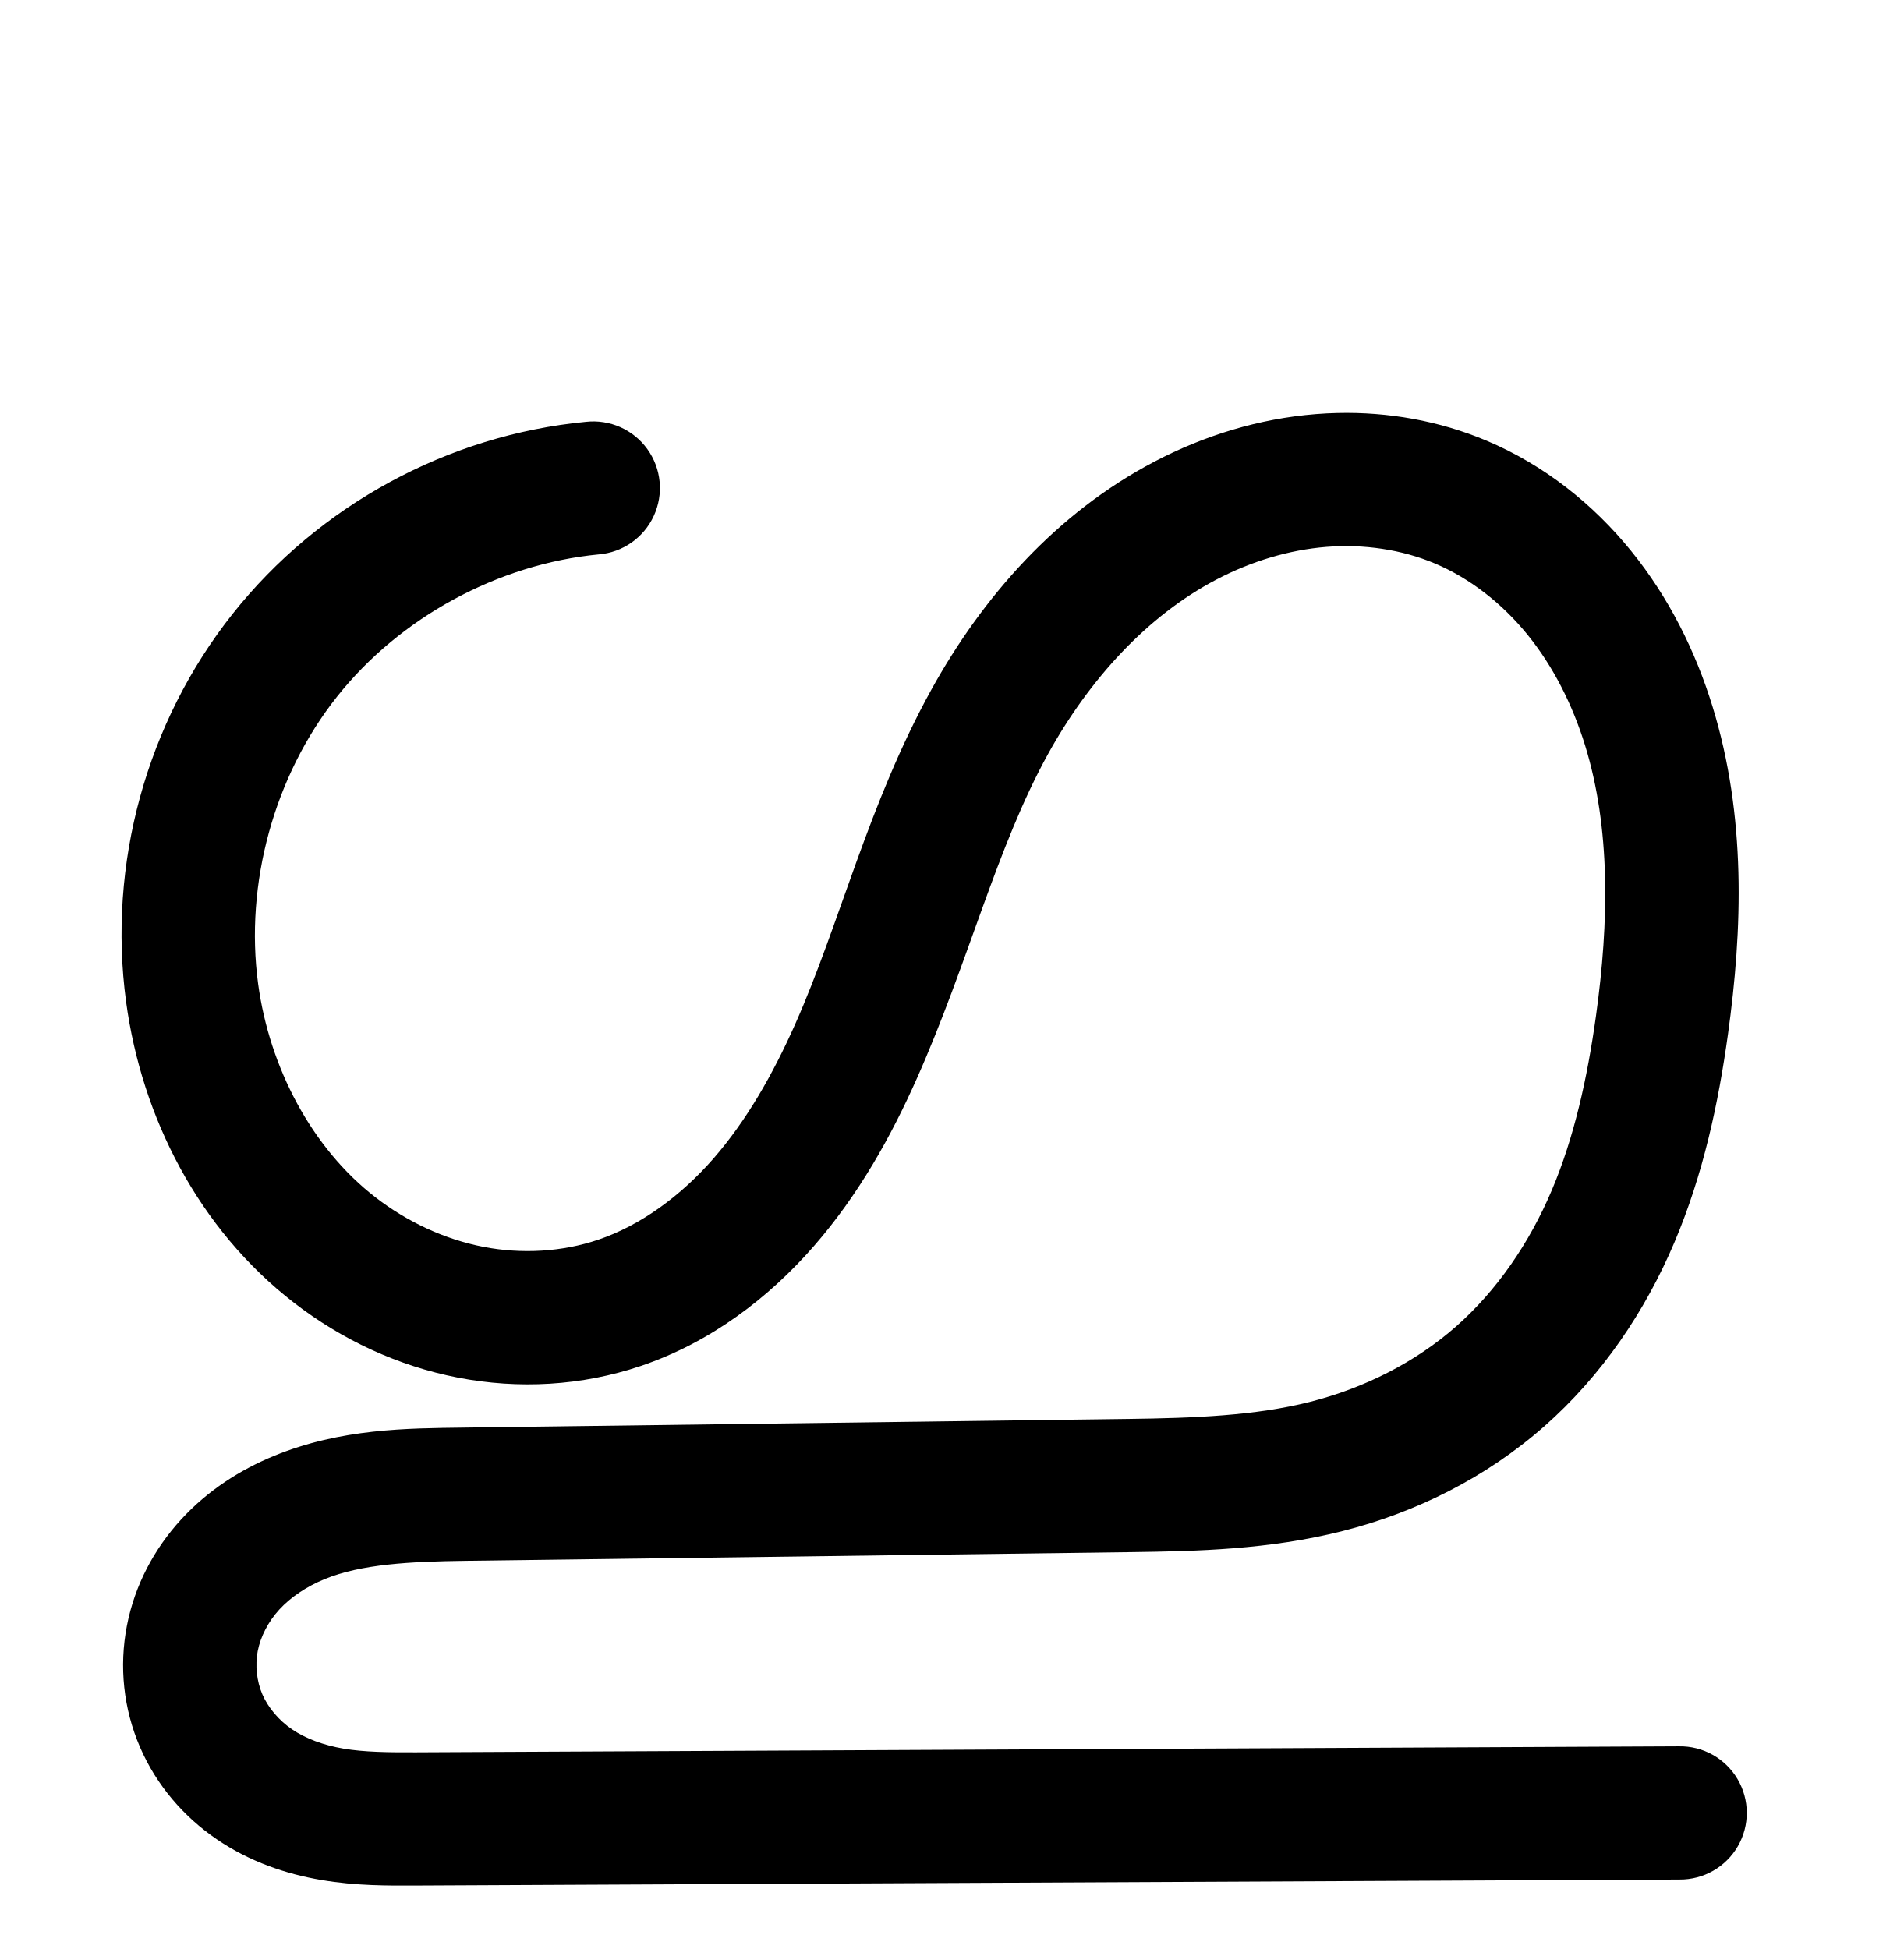
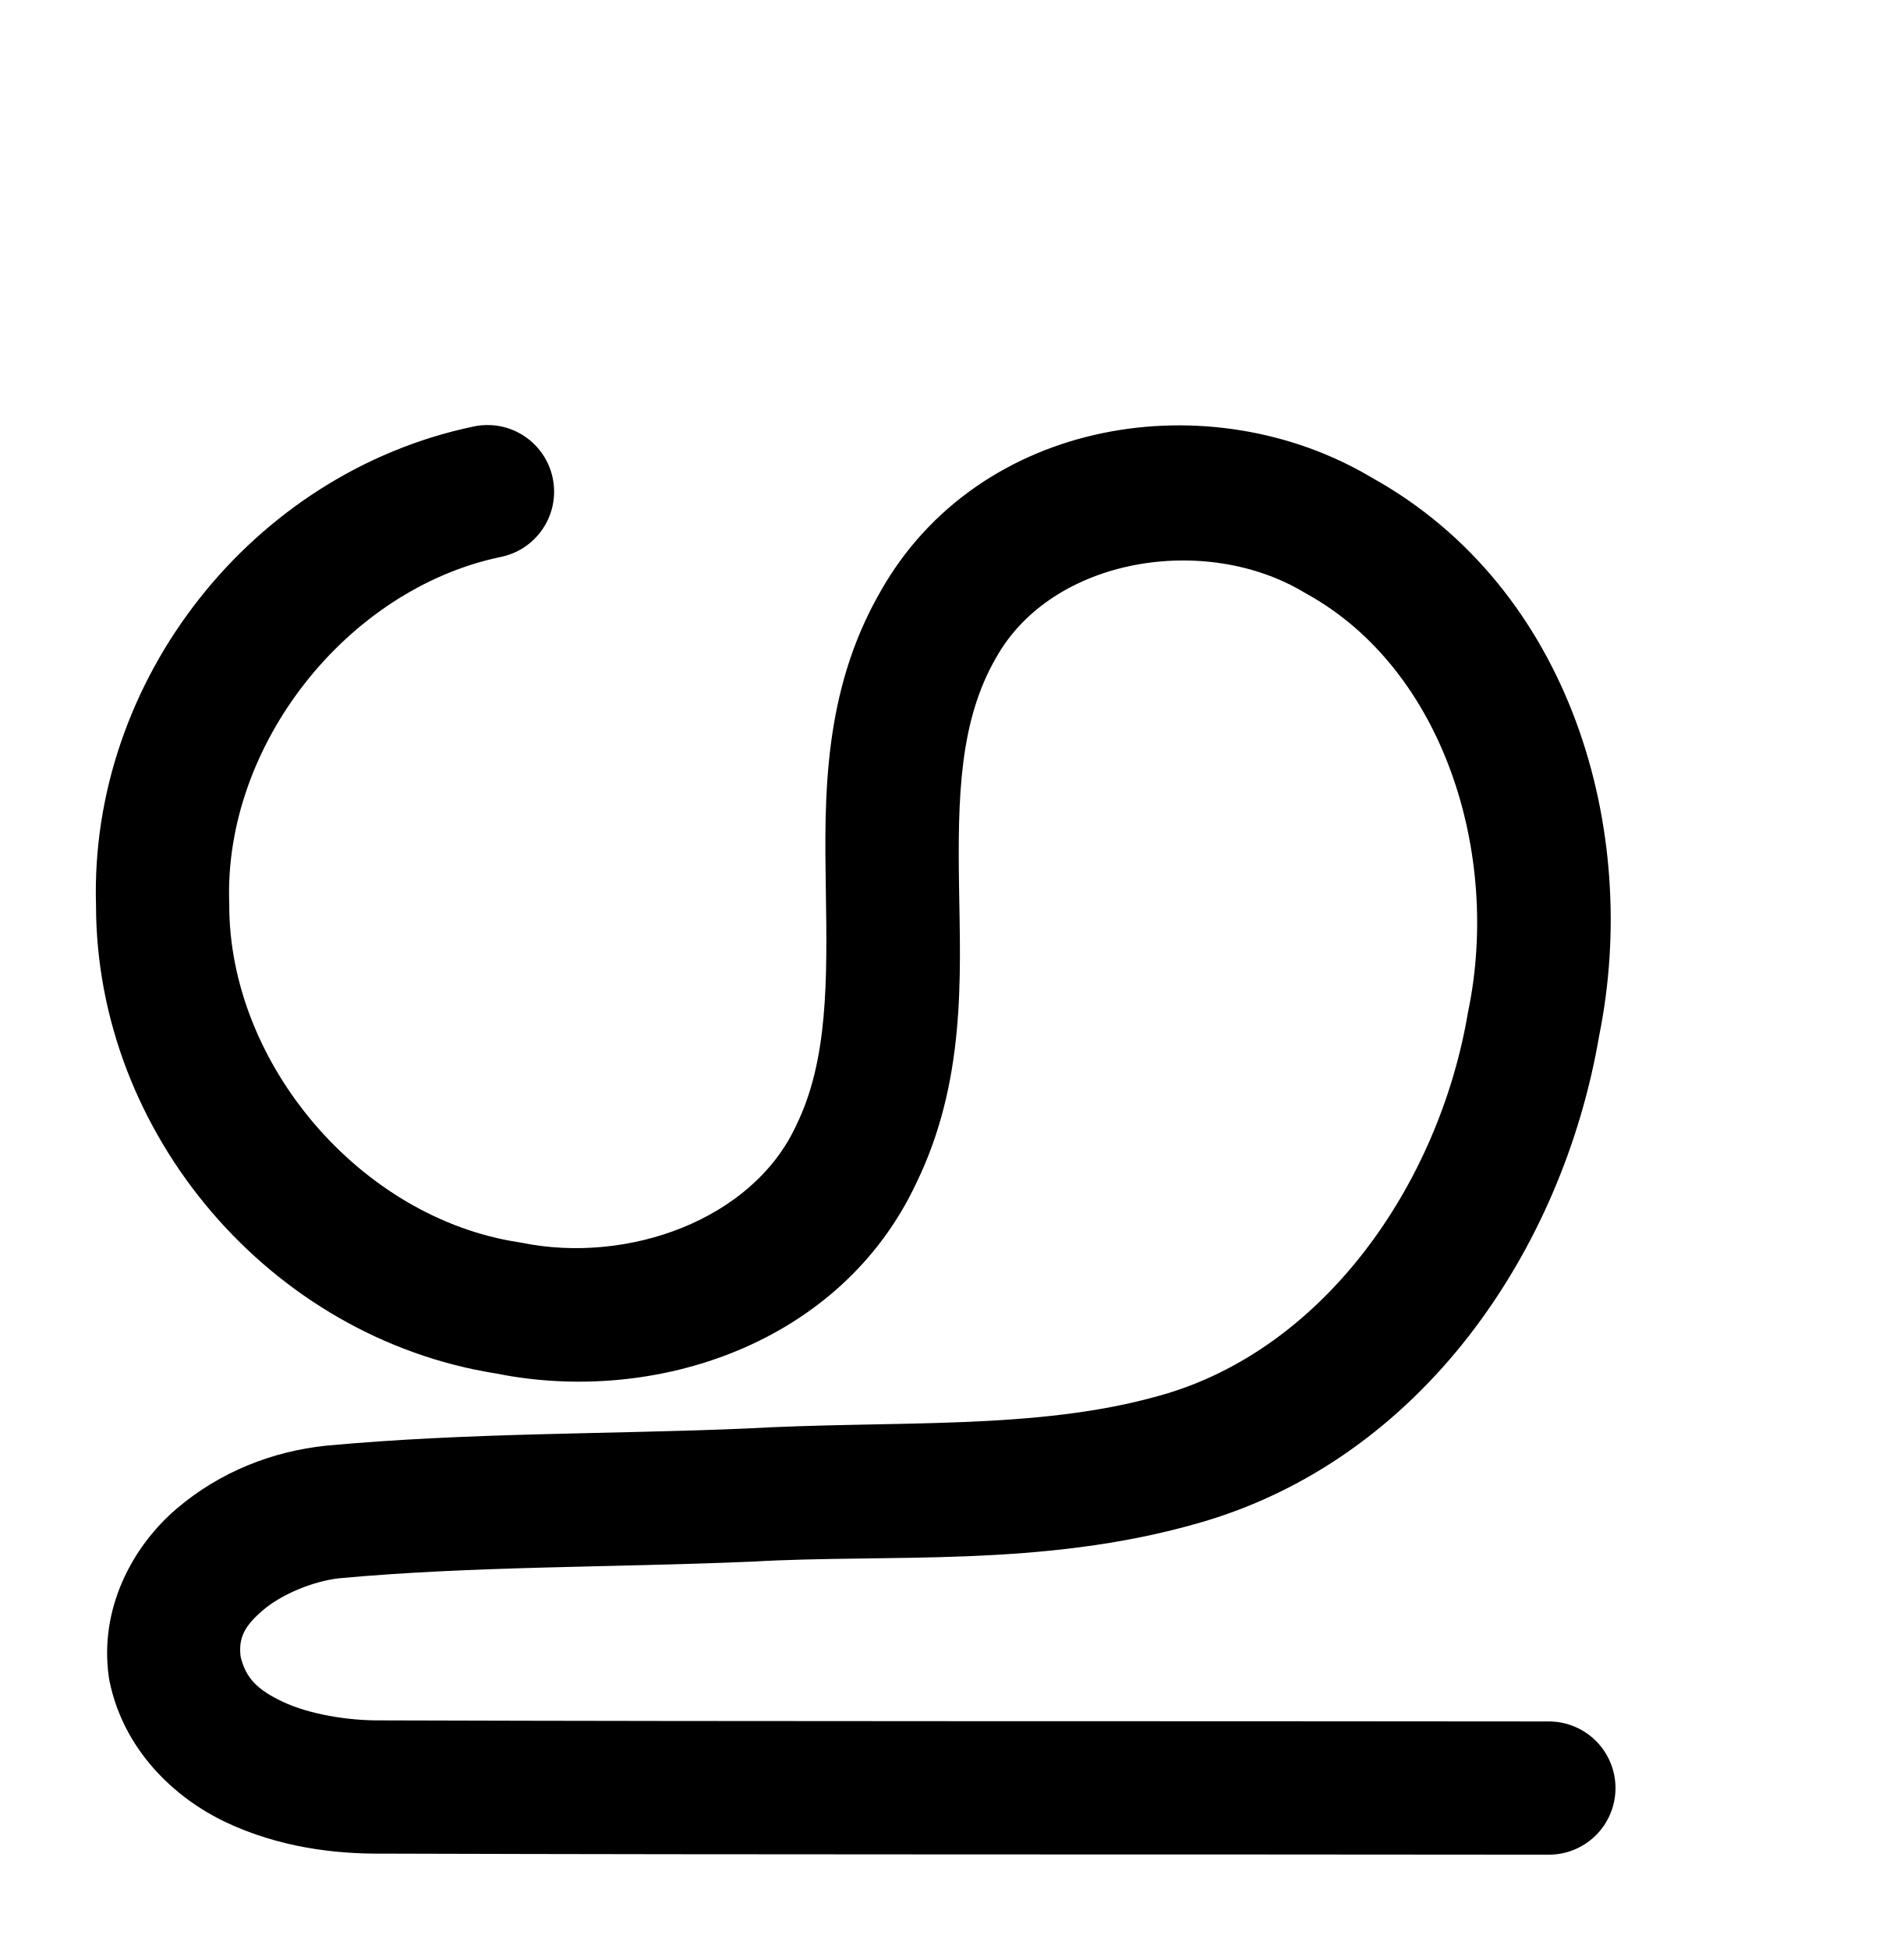
<svg xmlns="http://www.w3.org/2000/svg" width="2000" height="2048" id="svg2992" version="1.1">
  <defs id="defs5498">
    </defs>
  <g id="layer1" transform="translate(0,1048)">
-     <g id="layer1-5" transform="translate(11.36815,11.20096)">
-       <g transform="translate(-2004.688,18.96352)" id="layer1-59">
-         <g transform="translate(-1168.803,138.6955)" id="layer1-9">
-           <g transform="translate(664.4721,-559.5411)" id="layer1-0">
-             <g transform="translate(-1168.803,138.6955)" id="layer1-9-8">
-               <path style="color:#000000;font-style:normal;font-variant:normal;font-weight:normal;font-stretch:normal;font-size:medium;line-height:normal;font-family:sans-serif;text-indent:0;text-align:start;text-decoration:none;text-decoration-line:none;text-decoration-style:solid;text-decoration-color:#000000;letter-spacing:normal;word-spacing:normal;text-transform:none;direction:ltr;block-progression:tb;writing-mode:lr-tb;baseline-shift:baseline;text-anchor:start;clip-rule:nonzero;display:inline;overflow:visible;visibility:visible;opacity:1;isolation:auto;mix-blend-mode:normal;color-interpolation:sRGB;color-interpolation-filters:linearRGB;solid-color:#000000;solid-opacity:1;fill:#000000;fill-opacity:1;fill-rule:evenodd;stroke:none;stroke-width:140;stroke-linecap:round;stroke-linejoin:round;stroke-miterlimit:4;stroke-dasharray:none;stroke-dashoffset:0;stroke-opacity:1;color-rendering:auto;image-rendering:auto;shape-rendering:auto;text-rendering:auto;enable-background:accumulate" d="m 5071.723,-362.066 c -7.561,0.175 -15.111,0.561 -22.635,1.158 -60.061,4.764 -117.584,22.665 -169.461,49.828 -103.659,54.276 -181.102,142.91 -234.518,239.557 -66.376,120.096 -96.004,245.499 -143.086,351.484 -23.506,52.913 -51.272,101.609 -85.865,141.293 -34.352,39.407 -76.491,70.286 -121.168,85.424 -37.798,12.807 -80.34,15.306 -120.654,7.492 -40.426,-7.836 -79.857,-26.119 -113.359,-52.014 -66.834,-51.658 -111.403,-136.26 -123.311,-224.316 -14.237,-105.282 16.864,-218.541 82.871,-301.787 66.007,-83.246 169.196,-139.348 274.951,-149.486 a 70.007,70.007 0 1 0 -13.359,-139.361 c -145.032,13.903 -280.769,87.702 -371.291,201.865 -90.522,114.164 -131.433,263.149 -111.908,407.531 16.416,121.396 76.035,238.726 176.43,316.324 50.112,38.733 109.013,66.412 172.336,78.686 63.434,12.296 129.929,8.768 192.221,-12.338 73.322,-24.843 134.26,-71.517 181.775,-126.025 47.274,-54.231 81.201,-115.505 108.275,-176.451 54.078,-121.733 83.516,-242.61 137.674,-340.598 43.081,-77.946 103.861,-144.996 176.928,-183.254 36.485,-19.104 76.221,-31.168 115.59,-34.291 39.238,-3.112 79.033,2.761 113.769,17.379 36.852,15.508 70.817,42.052 97.539,75.018 26.843,33.114 47.163,73.252 60.451,116.367 26.658,86.496 25.208,184.805 11.373,284.246 -9.064,65.148 -22.845,127.415 -46.428,183.057 -23.438,55.298 -57.632,105.312 -100.584,143.127 -42.798,37.68 -96.511,64.8 -153.697,79.268 -57.277,14.49 -121.584,16.96 -190.045,17.854 l -698.633,9.123 c -59.366,0.775 -129.199,0.813 -199.644,29.758 -35.408,14.549 -69.457,36.224 -97.467,66.742 -28.196,30.72 -48.699,68.881 -56.996,111.654 -8.329,42.939 -3.659,87.309 13.785,127.674 17.415,40.297 46.093,73.272 80.883,96.951 34.567,23.528 72.627,36.333 109.541,42.603 36.726,6.239 70.439,5.969 100.201,5.828 l 1326.861,-6.299 a 70.007,70.007 0 1 0 -0.666,-139.998 l -1326.859,6.299 c -29.169,0.139 -54.716,-0.223 -76.09,-3.853 a 70.007,70.007 0 0 0 -0,0 c -21.186,-3.599 -40.06,-10.683 -54.211,-20.314 -13.928,-9.48 -25.181,-22.956 -31.145,-36.756 -5.934,-13.731 -7.755,-30.56 -4.861,-45.475 2.925,-15.08 11.048,-30.952 22.701,-43.648 11.839,-12.899 28.43,-24.066 47.531,-31.914 38.575,-15.85 89.777,-18.5 148.266,-19.264 l 698.633,-9.123 c 70.053,-0.915 145.535,-2.633 222.553,-22.117 77.109,-19.507 150.701,-56.056 211.875,-109.914 61.02,-53.723 106.35,-121.327 136.971,-193.572 30.475,-71.902 46.166,-146.342 56.191,-218.398 15.322,-110.124 19.411,-229.07 -16.248,-344.771 -17.87,-57.984 -45.707,-114.223 -85.482,-163.291 -39.896,-49.217 -91.337,-90.374 -151.994,-115.9 -50.048,-21.061 -103.582,-30.281 -156.508,-29.059 z" id="path4502-2-1-0-0" />
-               <path id="path4502-2-1-0-0-6" d="m 4419.239,1580.604 c -125.394,12.021 -244.855,76.97 -323.12,175.675 -78.265,98.705 -114.271,229.827 -97.39,354.659 14.162,104.726 66.256,205.693 149.87,270.322 41.807,32.314 90.973,55.294 142.847,65.349 51.874,10.055 106.393,7.042 156.438,-9.915 58.999,-19.991 110.538,-58.766 151.472,-105.724 40.934,-46.958 71.78,-101.944 97.07,-158.873 50.58,-113.859 80.114,-236.999 140.38,-346.04 48.248,-87.296 117.36,-165.139 205.723,-211.406 44.181,-23.133 92.81,-38.116 142.525,-42.06 49.715,-3.943 100.489,3.296 146.456,22.64 48.755,20.517 91.457,54.368 124.766,95.459 33.309,41.091 57.387,89.279 72.967,139.829 31.159,101.099 28.389,209.726 13.811,314.509 -9.545,68.602 -24.281,136.955 -51.31,200.727 -27.029,63.772 -66.791,122.581 -118.777,168.35 -51.986,45.77 -115.639,77.604 -182.786,94.591 -67.148,16.987 -137.041,19.081 -206.298,19.986 l -698.634,9.123 c -58.927,0.769 -119.445,2.114 -173.955,24.511 -27.255,11.199 -52.574,27.619 -72.499,49.327 -19.925,21.709 -34.237,48.725 -39.849,77.652 -5.611,28.927 -2.366,59.525 9.323,86.573 11.689,27.048 31.655,50.275 56.014,66.855 24.359,16.58 52.827,26.524 81.876,31.459 29.05,4.935 58.68,4.981 88.146,4.841 l 1326.86,-6.3" style="fill:none;fill-rule:evenodd;stroke:#000000;stroke-width:140;stroke-linecap:round;stroke-linejoin:round;stroke-miterlimit:4;stroke-dasharray:none;stroke-opacity:1" />
-             </g>
-           </g>
-         </g>
-       </g>
+     <g id="layer1-9" transform="translate(-1168.803,138.6955)">
+       <path style="fill:none;fill-rule:evenodd;stroke:#000000;stroke-width:140;stroke-linecap:round;stroke-linejoin:round;stroke-miterlimit:4;stroke-dasharray:none;stroke-opacity:1" d="m -104.963,-668.03 c -103.391,23.513 -197.408,86.076 -259.026,172.366 -61.617,86.29 -90.276,195.523 -78.956,300.949 11.32,105.425 62.514,206.085 141.046,277.327 78.532,71.242 183.687,112.419 289.714,113.447 49.147,0.477 98.66,-7.565 144.024,-26.48 45.364,-18.914 86.197,-48.879 117.031,-87.153 30.833,-38.274 51.234,-84.417 61.728,-132.432 10.494,-48.016 11.136,-97.564 11.109,-146.713 l -0.052,-91.843 c -0.025,-44.046 0.402,-88.355 8.409,-131.667 8.007,-43.312 23.643,-85.474 48.243,-122.01 24.6,-36.536 57.966,-67.128 96.535,-88.398 38.57,-21.27 82.067,-33.235 126.027,-35.983 74.981,-4.687 150.815,17.521 213.485,58.954 62.669,41.433 112.253,101.518 144.395,169.422 64.284,135.809 57.371,297.619 7.15,439.233 C 923.732,119.892 847.743,229.408 740.393,295.678 686.718,328.813 626.58,350.911 564.72,363.252 502.86,375.592 439.521,378.141 376.471,380.022 l -529.852,15.807 c -60.445,1.803 -122.533,3.017 -178.569,25.75 -28.018,11.366 -54.153,28.434 -73.235,51.888 -19.082,23.454 -30.665,53.678 -28.591,83.843 1.915,27.852 15.342,54.241 34.666,74.39 19.324,20.148 44.255,34.374 70.598,43.619 52.685,18.489 109.857,18.043 165.692,18.074 l 1173.009,0.643" id="path4502-2-1-0-2-6-8" />
+       <path style="color:#000000;font-style:normal;font-variant:normal;font-weight:normal;font-stretch:normal;font-size:medium;line-height:normal;font-family:sans-serif;text-indent:0;text-align:start;text-decoration:none;text-decoration-line:none;text-decoration-style:solid;text-decoration-color:#000000;letter-spacing:normal;word-spacing:normal;text-transform:none;direction:ltr;block-progression:tb;writing-mode:lr-tb;baseline-shift:baseline;text-anchor:start;white-space:normal;clip-rule:nonzero;display:inline;overflow:visible;visibility:visible;opacity:1;isolation:auto;mix-blend-mode:normal;color-interpolation:sRGB;color-interpolation-filters:linearRGB;solid-color:#000000;solid-opacity:1;fill:#000000;fill-opacity:1;fill-rule:evenodd;stroke:none;stroke-width:140;stroke-linecap:round;stroke-linejoin:round;stroke-miterlimit:4;stroke-dasharray:none;stroke-dashoffset:0;stroke-opacity:1;color-rendering:auto;image-rendering:auto;shape-rendering:auto;text-rendering:auto;enable-background:accumulate" d="m 1684.357,-739.992 a 70.007,70.007 0 0 0 -18.766,1.633 c -231.887,48.857 -403.046,266.231 -395.908,503.156 0.204,240.144 183.182,454.353 420.477,491.785 166.574,33.544 362.021,-30.906 441.359,-200.049 51.966,-106.796 46.437,-216.091 44.943,-310.939 -1.496,-95.006 0.483,-174.498 38.67,-240.752 a 70.007,70.007 0 0 0 0.398,-0.701 c 59.113,-105.345 220.018,-130.595 323.641,-68.273 a 70.007,70.007 0 0 0 2.256,1.301 c 144.709,79.858 204.096,273.905 170.02,438.523 a 70.007,70.007 0 0 0 -0.461,2.453 c -30.548,179.613 -151.043,353.188 -322.851,401.412 a 70.007,70.007 0 0 0 -0.275,0.078 c -130.544,37.217 -278.953,25.836 -436.369,34.814 l 1.008,-0.051 c -143.127,6.096 -290.604,4.087 -440.725,17.984 a 70.007,70.007 0 0 0 -0.877,0.086 c -55.392,5.832 -111.099,27.233 -156.912,66.504 -45.814,39.271 -81.185,104.392 -70.82,176.791 a 70.007,70.007 0 0 0 0.729,4.18 c 14.854,72.236 68.042,122.658 122.631,148.359 54.589,25.701 112.581,33.273 163.77,32.771 l -0.902,0.004 c 408.733,1.265 817.311,0.611 1225.697,1.125 a 70.007,70.007 0 1 0 0.176,-140 c -408.654,-0.514 -817.145,0.139 -1225.439,-1.125 a 70.007,70.007 0 0 0 -0.902,0.002 c -34.502,0.338 -75.16,-6.446 -102.762,-19.441 -26.776,-12.606 -39.31,-24.948 -44.6,-47.84 -2.273,-19.839 4.337,-32.073 23.537,-48.531 19.84,-17.006 53.562,-30.664 80.205,-33.531 140.128,-12.927 285.05,-11.157 433.152,-17.465 a 70.007,70.007 0 0 0 1.008,-0.051 c 143.93,-8.209 303.9,6.451 466.656,-39.918 236.941,-66.583 384.729,-288.527 422.867,-512.592 0.01,-0.031 0.012,-0.061 0.018,-0.092 43.69,-215.605 -29.337,-469.945 -238.744,-586.33 -169.372,-101.105 -413.179,-63.828 -516.615,120 -60.358,104.978 -58.684,216.011 -57.164,312.51 1.522,96.609 2.285,179.67 -31.002,247.824 a 70.007,70.007 0 0 0 -0.531,1.111 C 1958.91,95.362 1828.332,141.722 1717.506,119.285 a 70.007,70.007 0 0 0 -3.43,-0.605 c -165.885,-25.072 -304.672,-187.07 -304.42,-354.783 a 70.007,70.007 0 0 0 -0.037,-2.404 c -5.424,-165.048 123.264,-328.817 284.836,-362.859 a 70.007,70.007 0 0 0 -10.098,-138.625 z" id="path4502-2-1-0-2-6-8-7" />
    </g>
  </g>
</svg>
